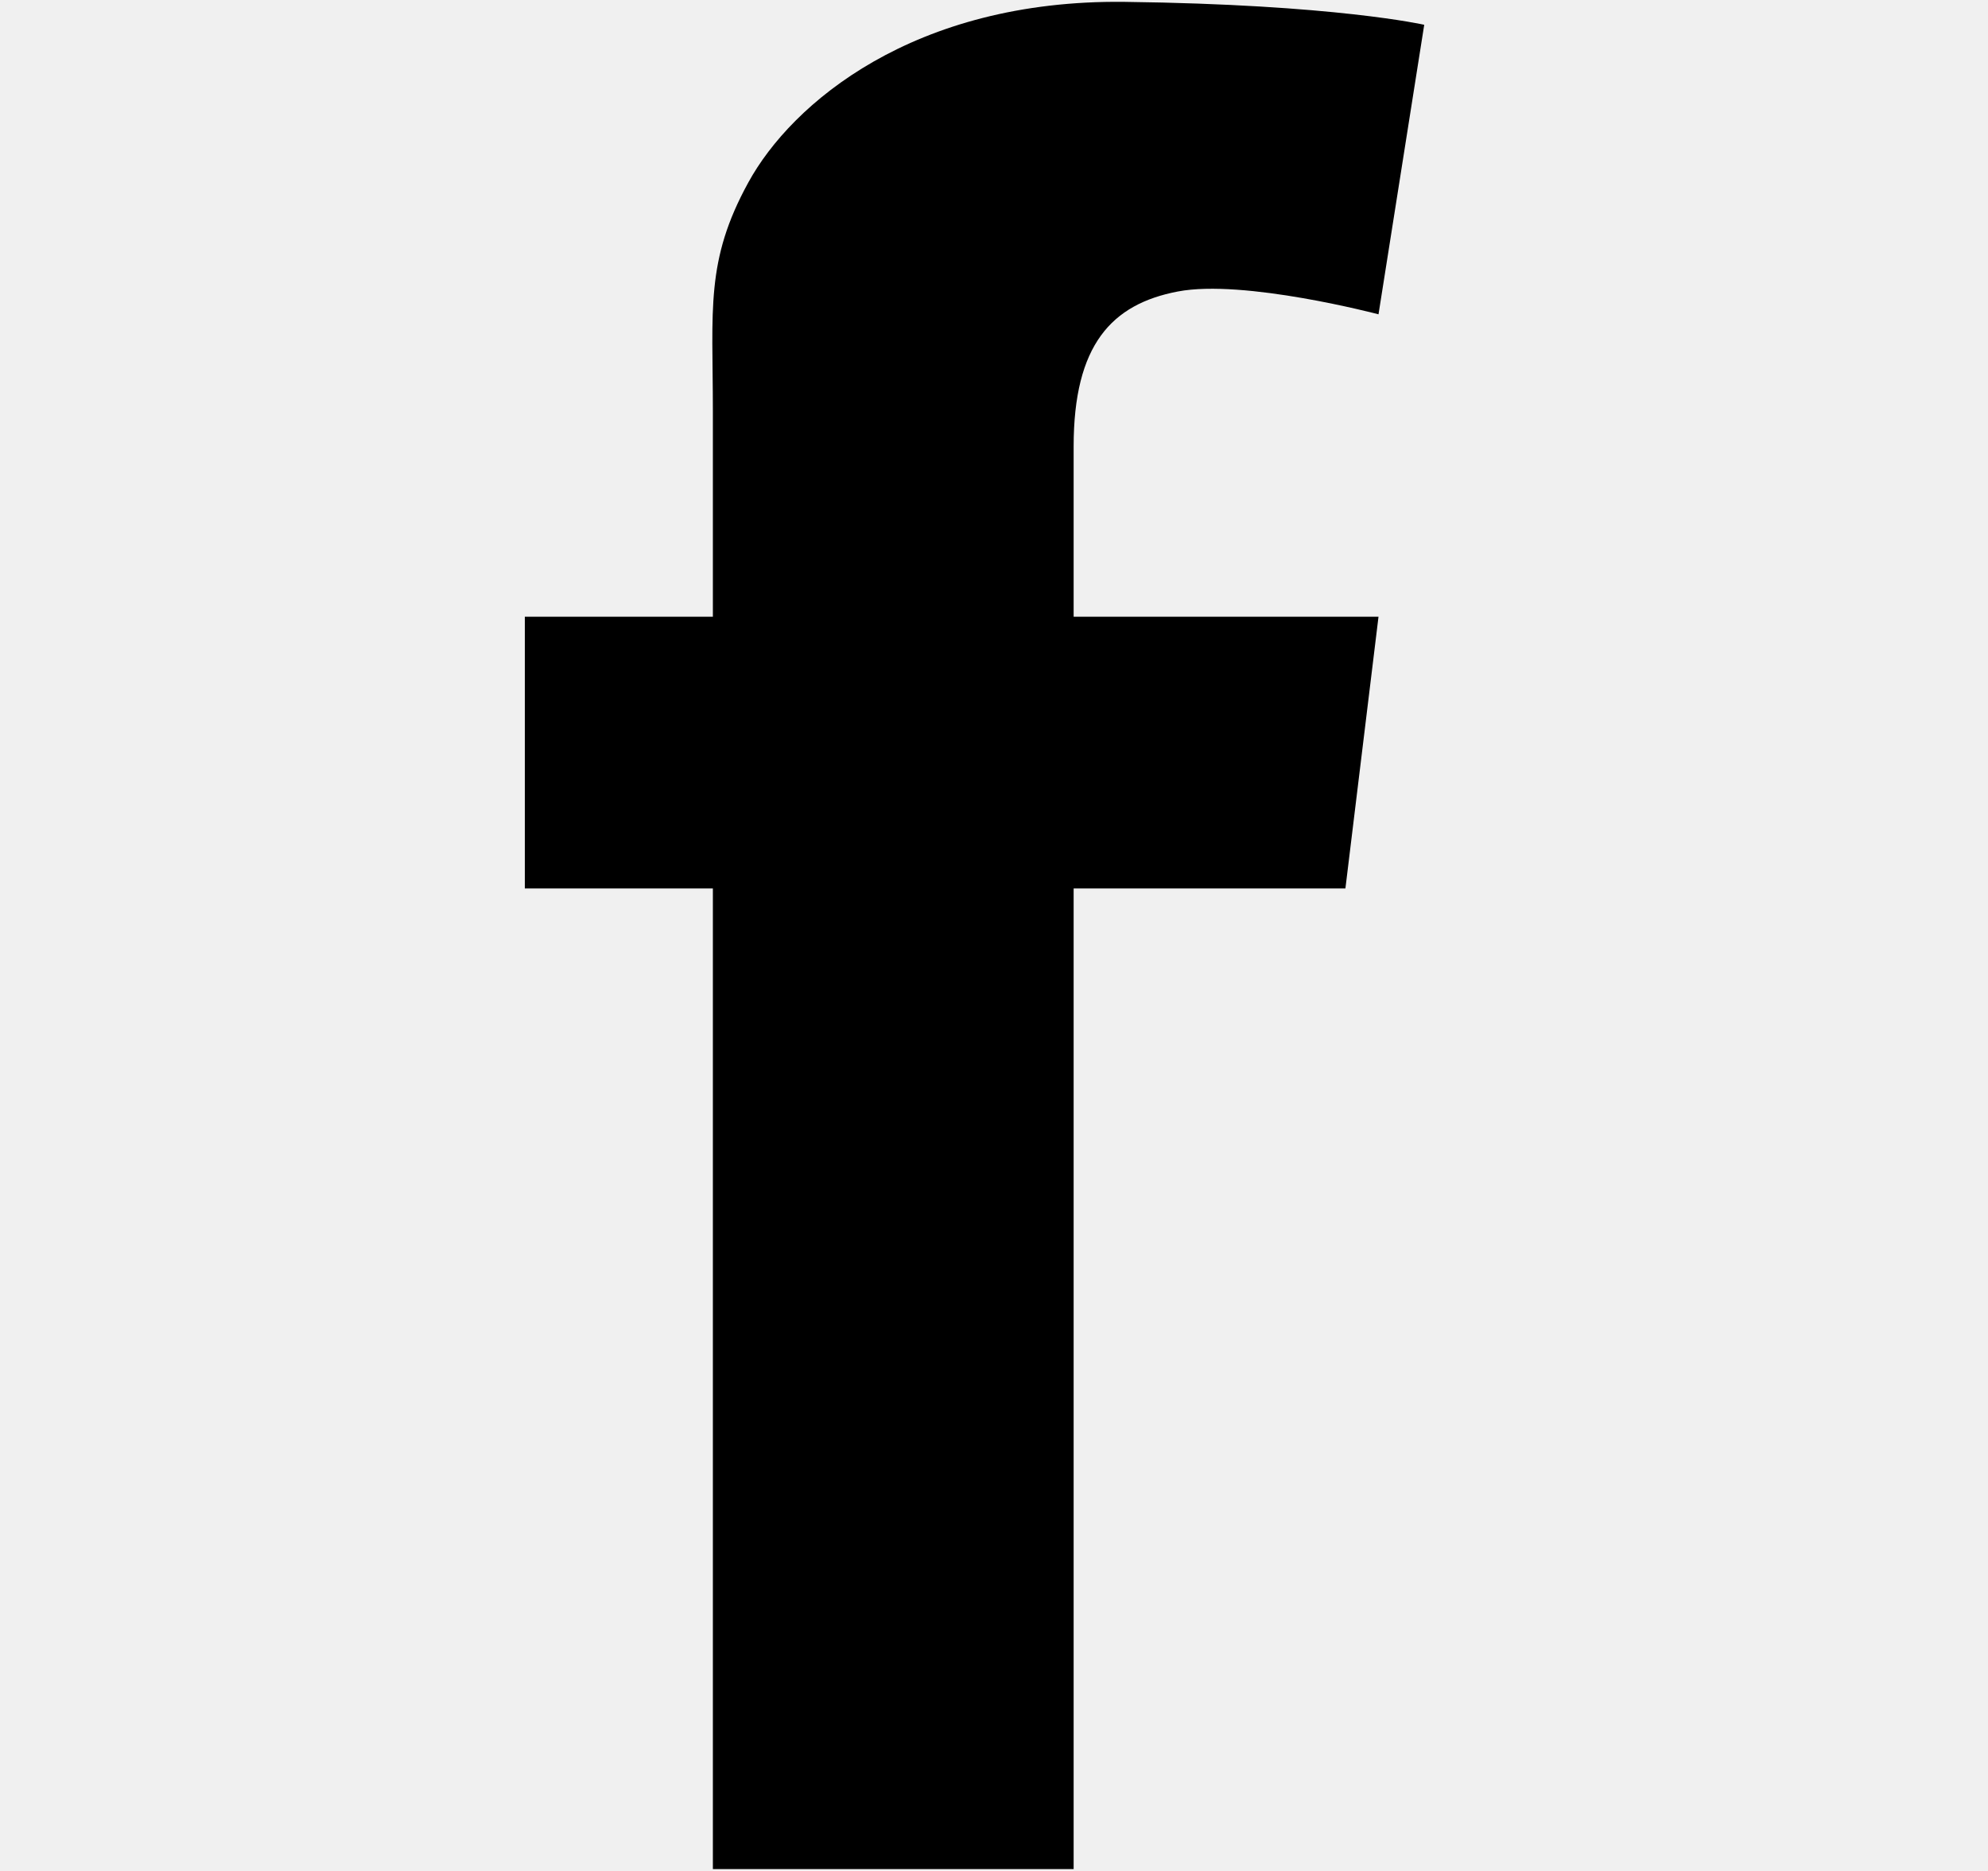
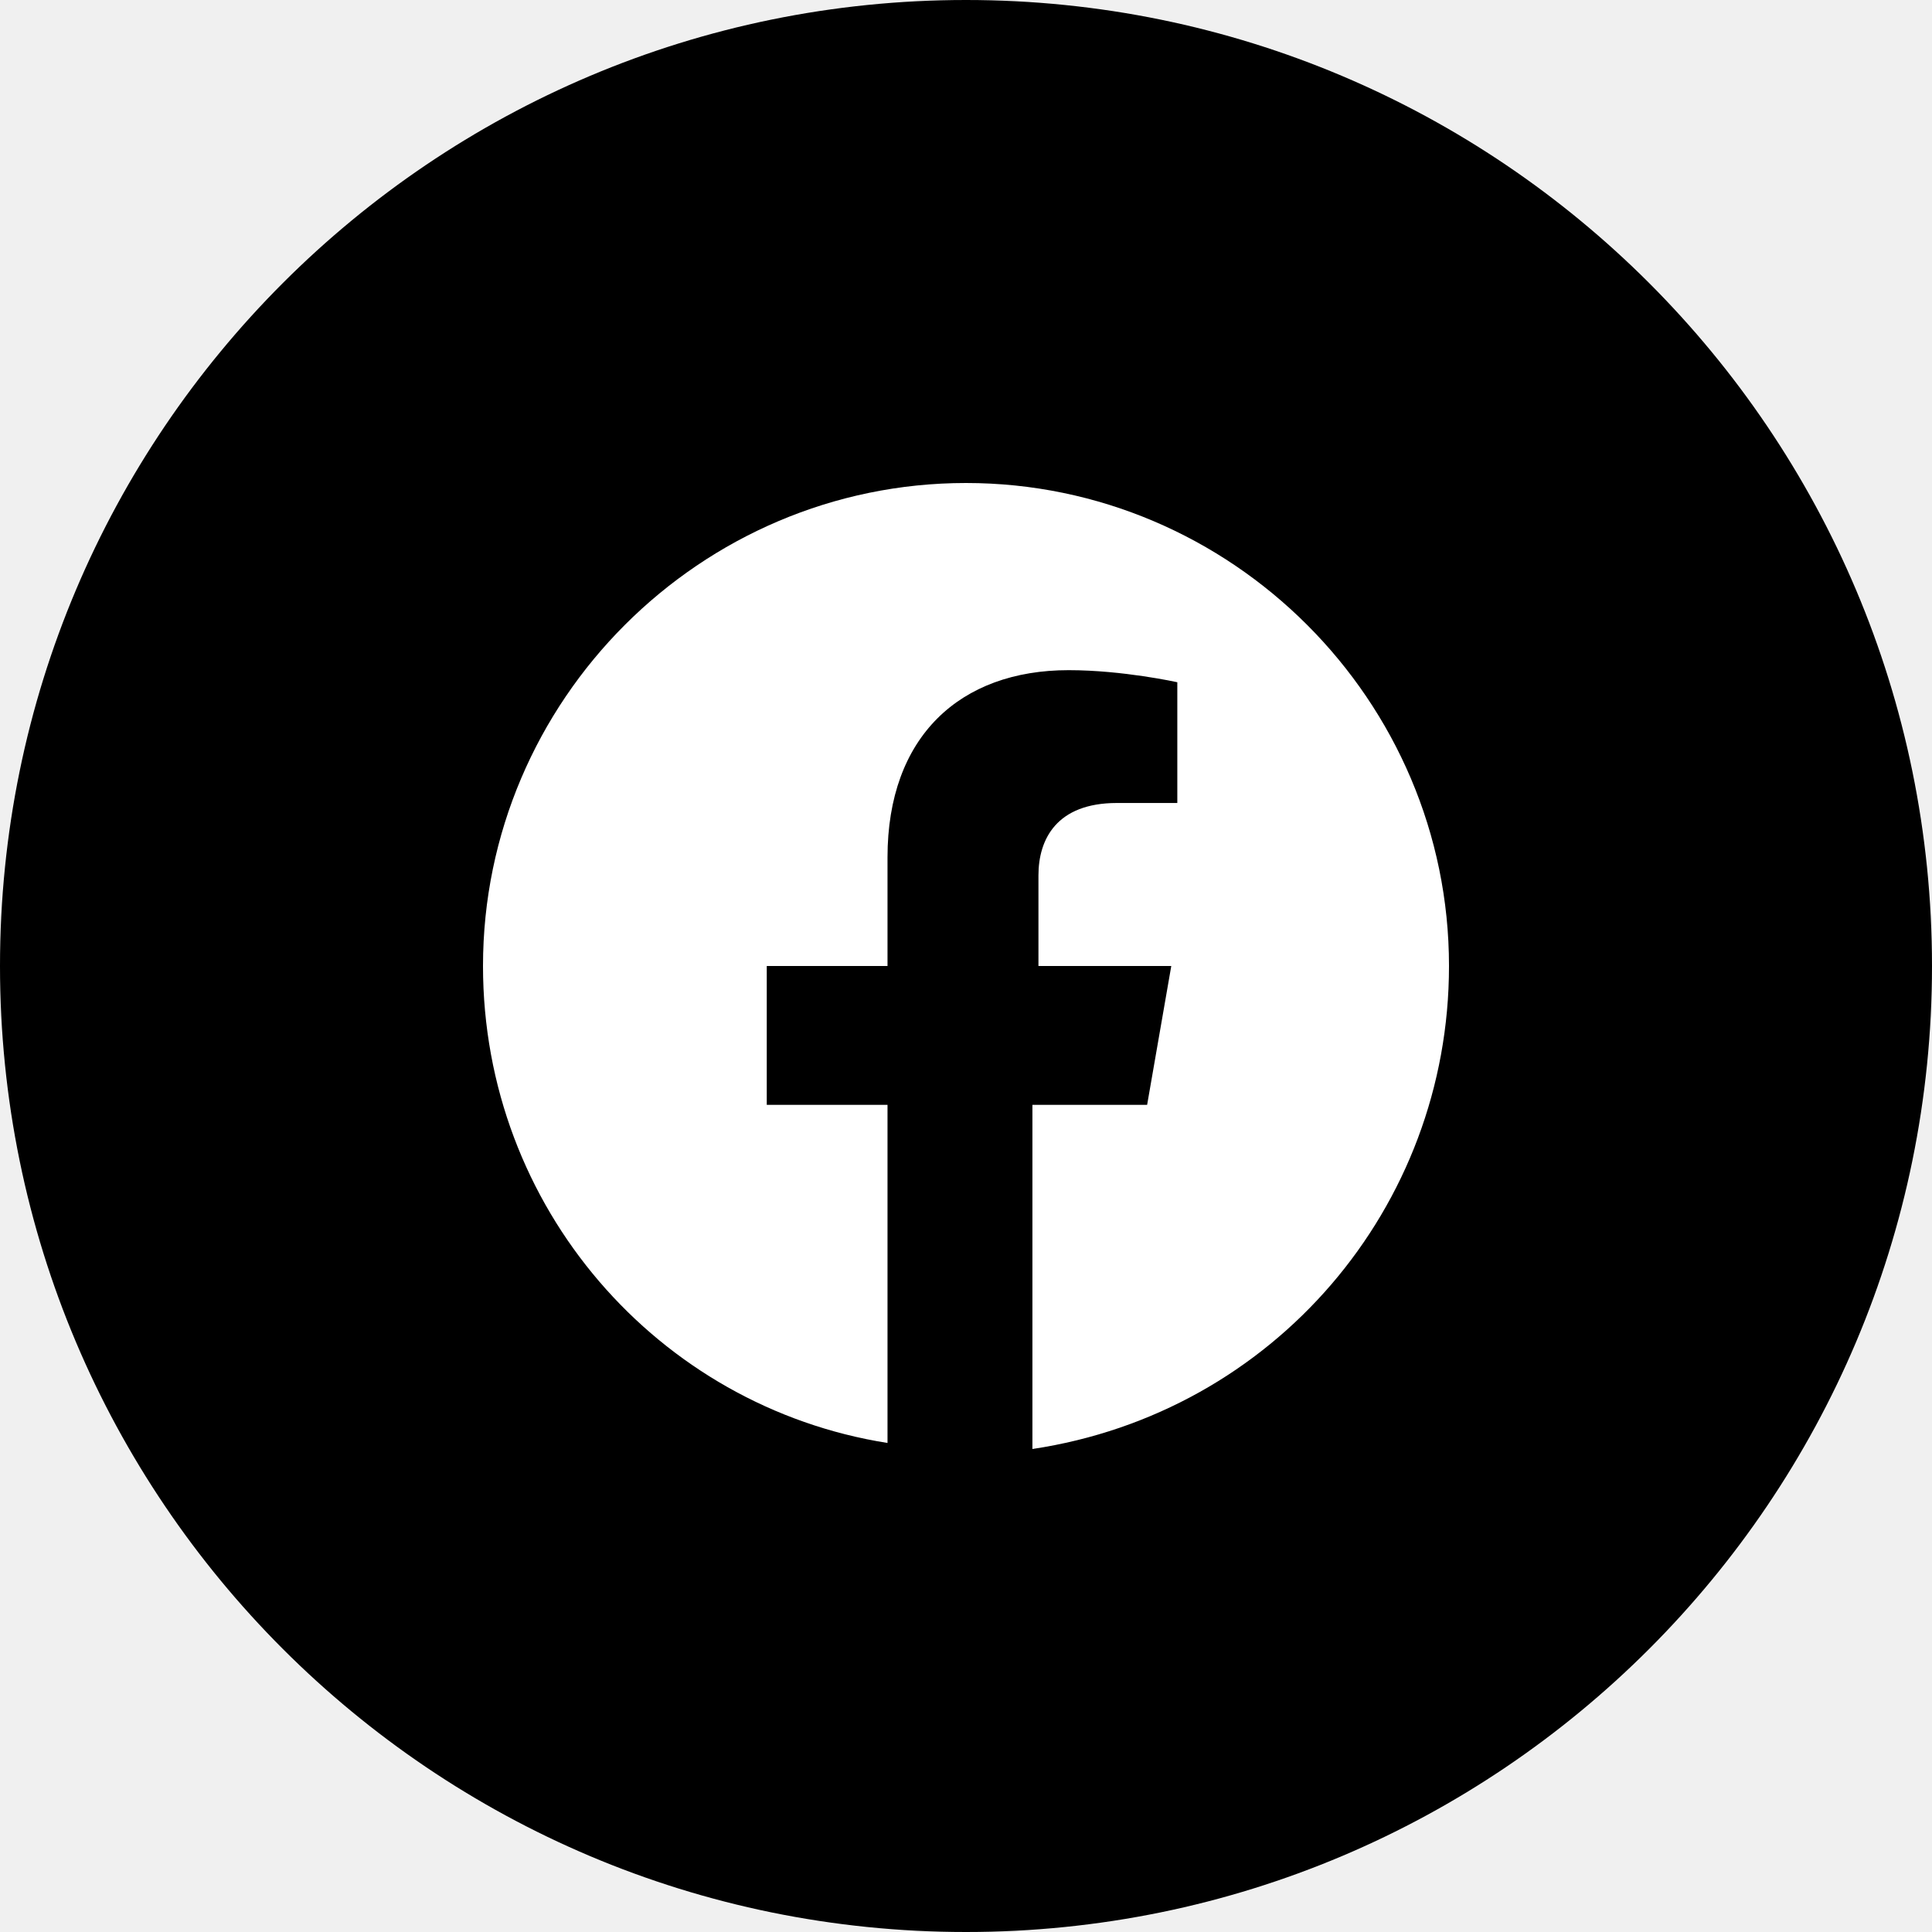
- <svg viewBox="0 0 17 16" fill="none">
-   <path d="M9.181 3.818C9.181 3.982 9.181 4.515 9.181 5.274H11.788L11.505 7.598H9.181C9.181 11.182 9.181 15.984 9.181 15.984H6.096C6.096 15.984 6.096 11.245 6.096 7.598H4.488V5.274H6.096C6.096 4.352 6.096 3.697 6.096 3.514C6.096 2.645 6.03 2.232 6.4 1.559C6.769 0.885 7.812 -0.005 9.615 0.016C11.418 0.038 12.179 0.212 12.179 0.212L11.788 2.688C11.788 2.688 10.636 2.384 10.071 2.493C9.506 2.601 9.181 2.949 9.181 3.818Z" fill="currentColor" />
+ <svg width="24" height="24" viewBox="0 0 24 24" fill="none">
+   <path d="M0 12C0 18.627 5.373 24 12 24C18.627 24 24 18.627 24 12C24 5.373 18.627 0 12 0C5.373 0 0 5.373 0 12Z" fill="currentColor" />
+   <path d="M18 12C18 8.7 15.3 6 12 6C8.7 6 6 8.7 6 12C6 15 8.175 17.475 11.025 17.925V13.725H9.525V12H11.025V10.65C11.025 9.15 11.925 8.325 13.275 8.325C13.95 8.325 14.625 8.475 14.625 8.475V9.975H13.875C13.125 9.975 12.9 10.425 12.9 10.875V12H14.55L14.25 13.725H12.825V18C15.825 17.55 18 15 18 12Z" fill="white" />
</svg>
